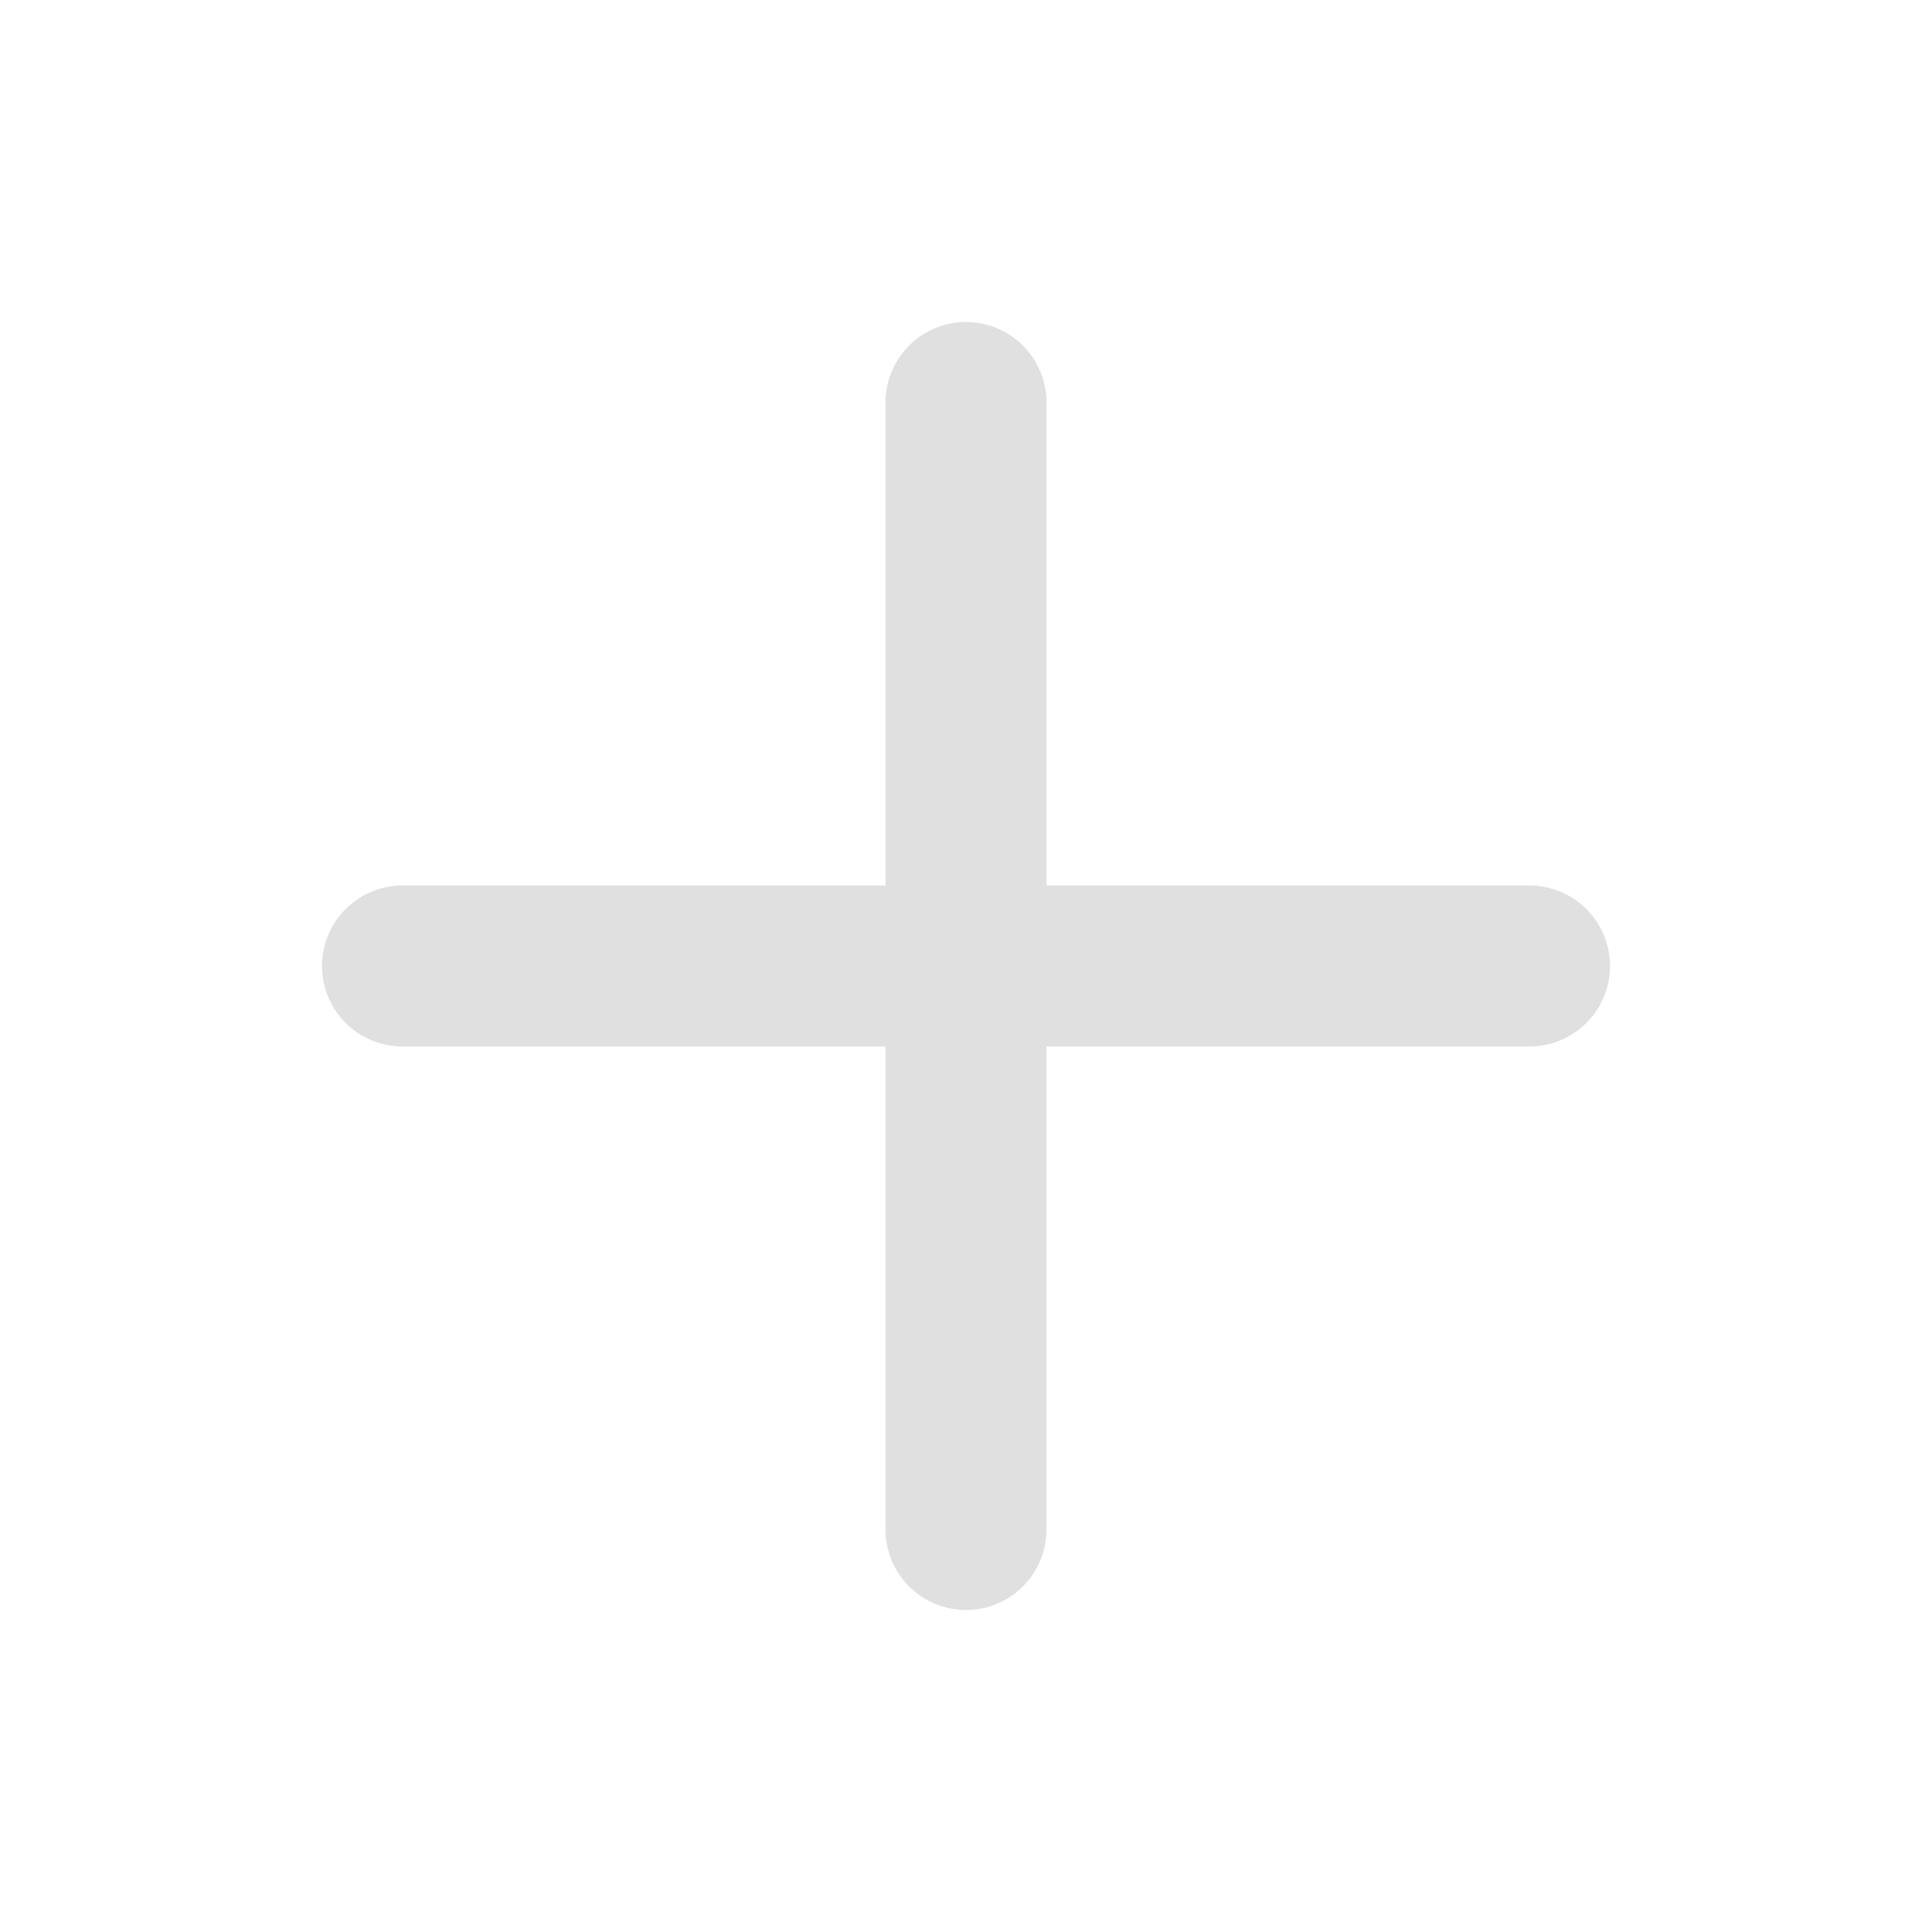
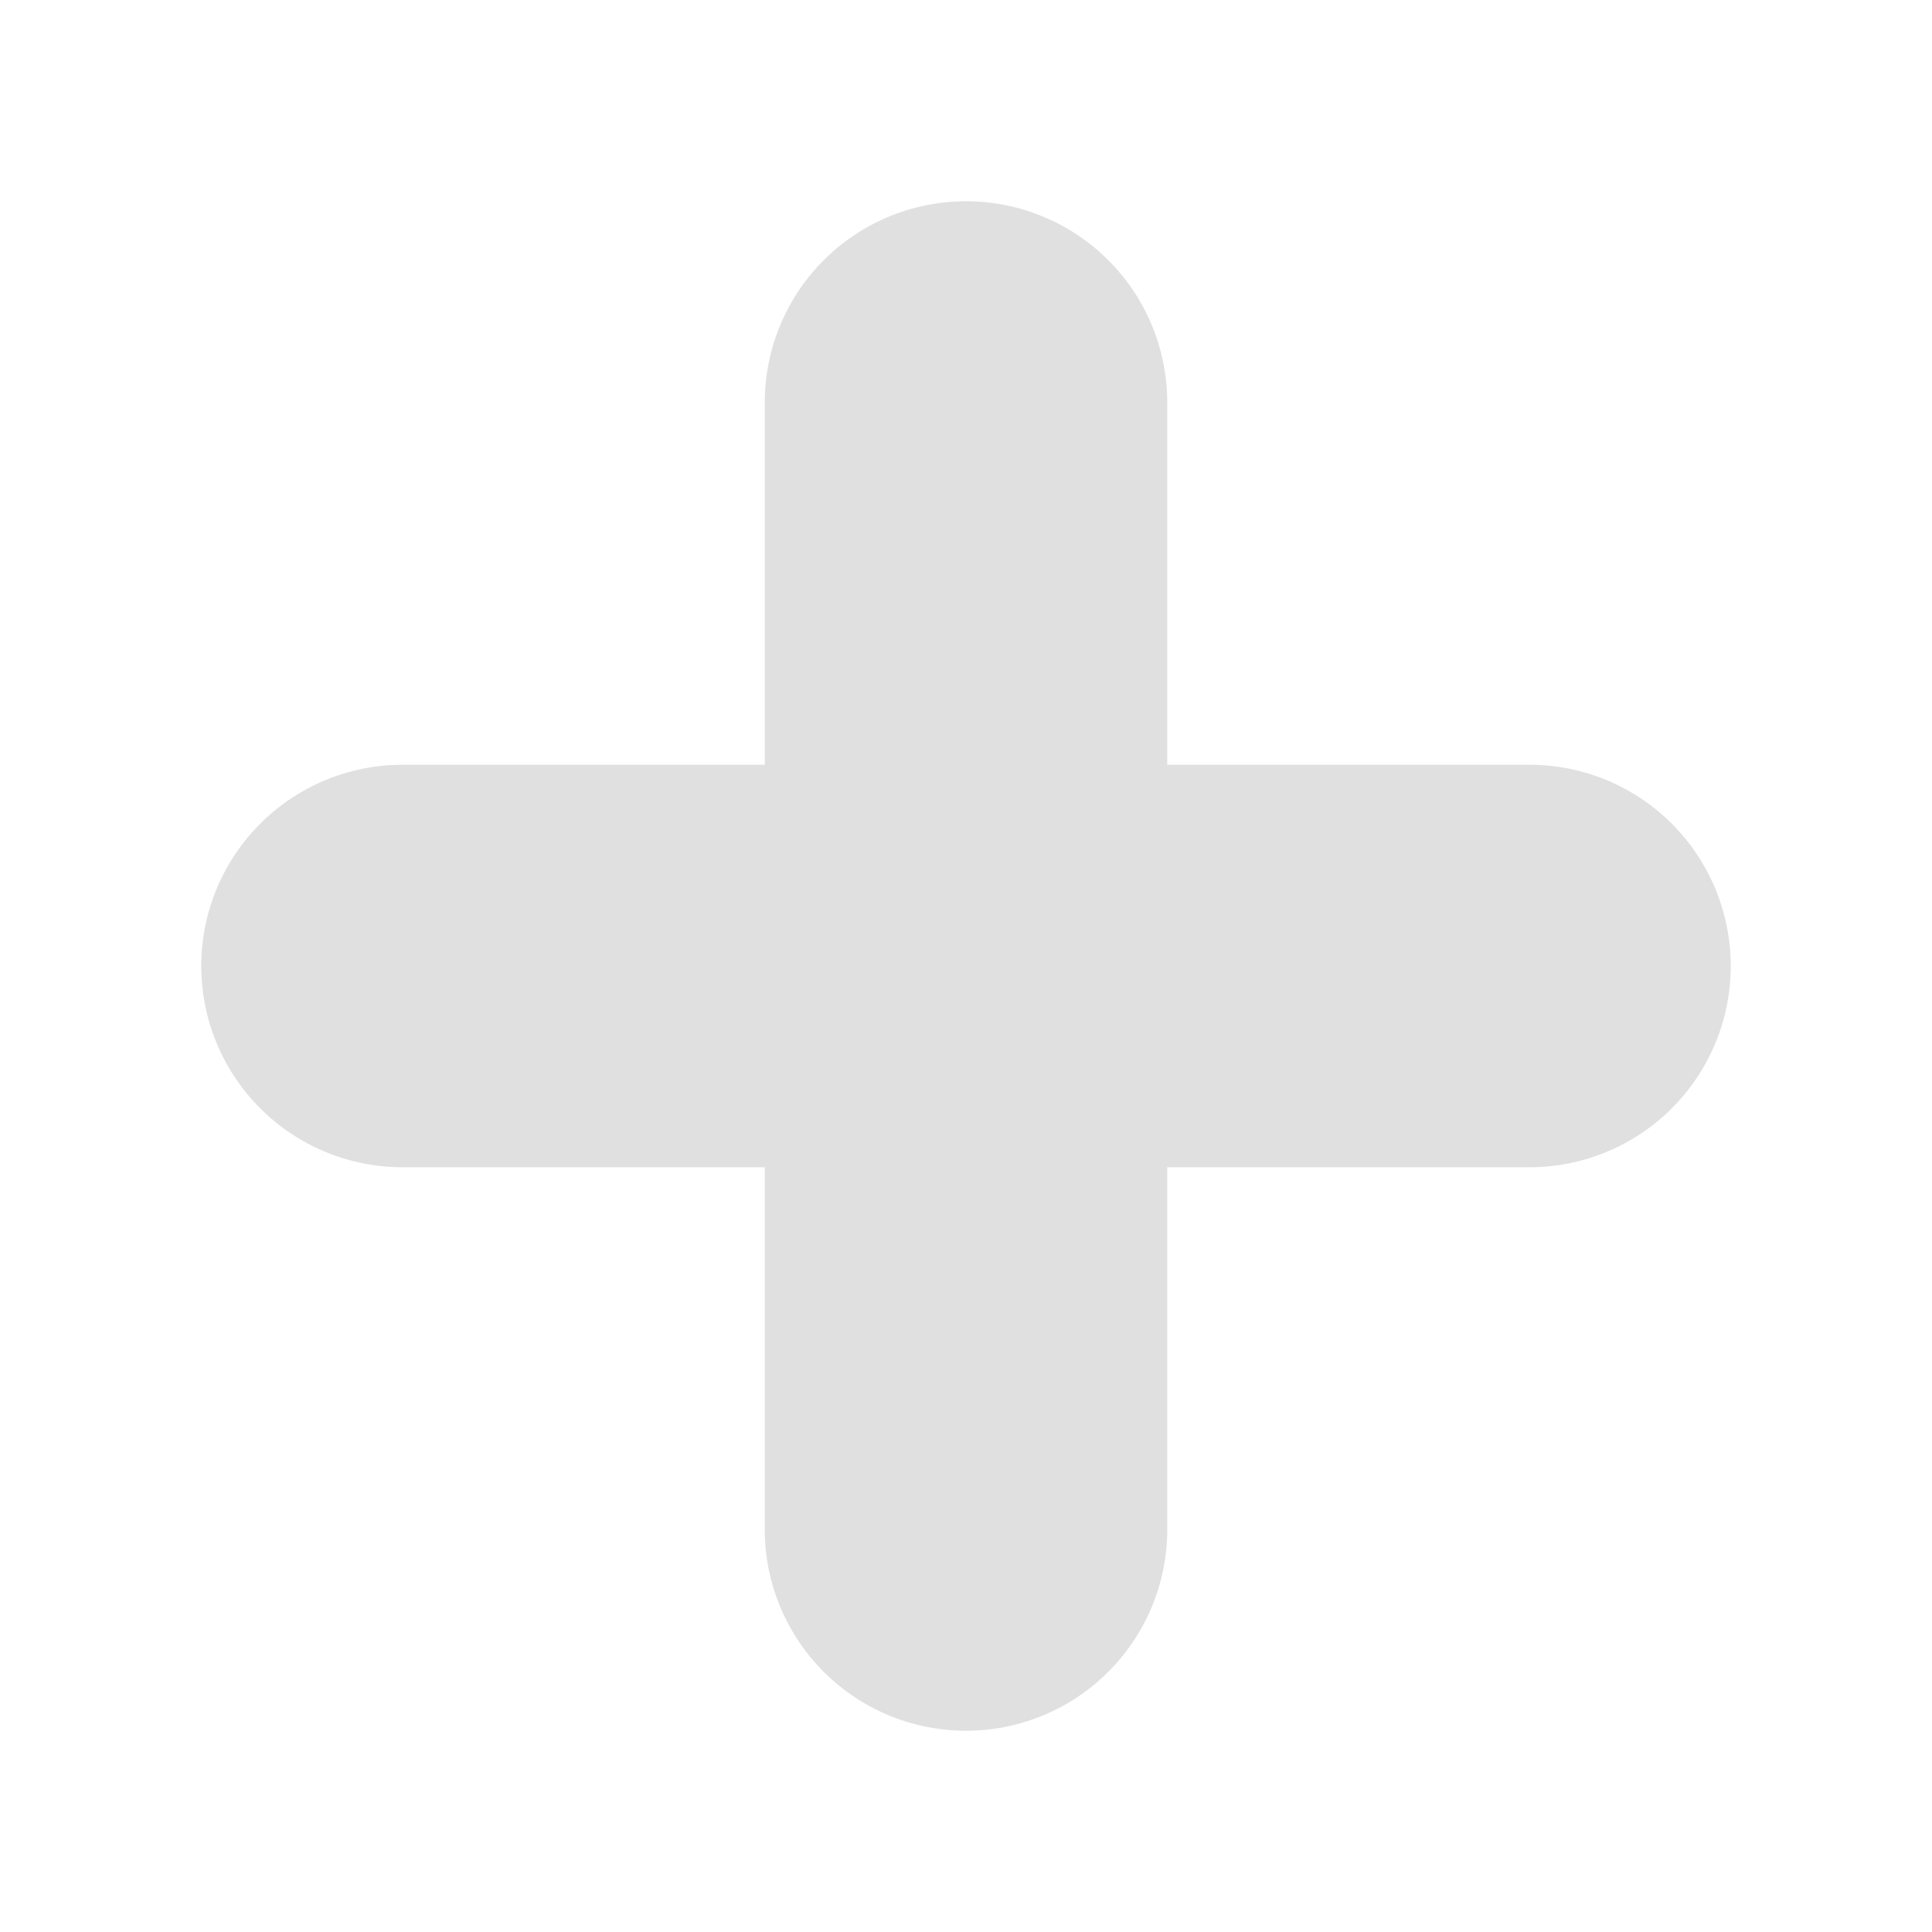
- <svg xmlns="http://www.w3.org/2000/svg" width="24" height="24" viewBox="0 0 24 24" fill="none" stroke="#E0E0E0" stroke-width="2" stroke-linecap="round" stroke-linejoin="round" class="lucide lucide-plus-icon lucide-plus">
+ <svg xmlns="http://www.w3.org/2000/svg" width="256" height="256" viewBox="0 0 24 24" fill="none" stroke="#E0E0E0" stroke-width="5" stroke-linecap="round" stroke-linejoin="round" class="lucide lucide-plus-icon lucide-plus">
  <path d="M5 12h14" />
  <path d="M12 5v14" />
</svg>
